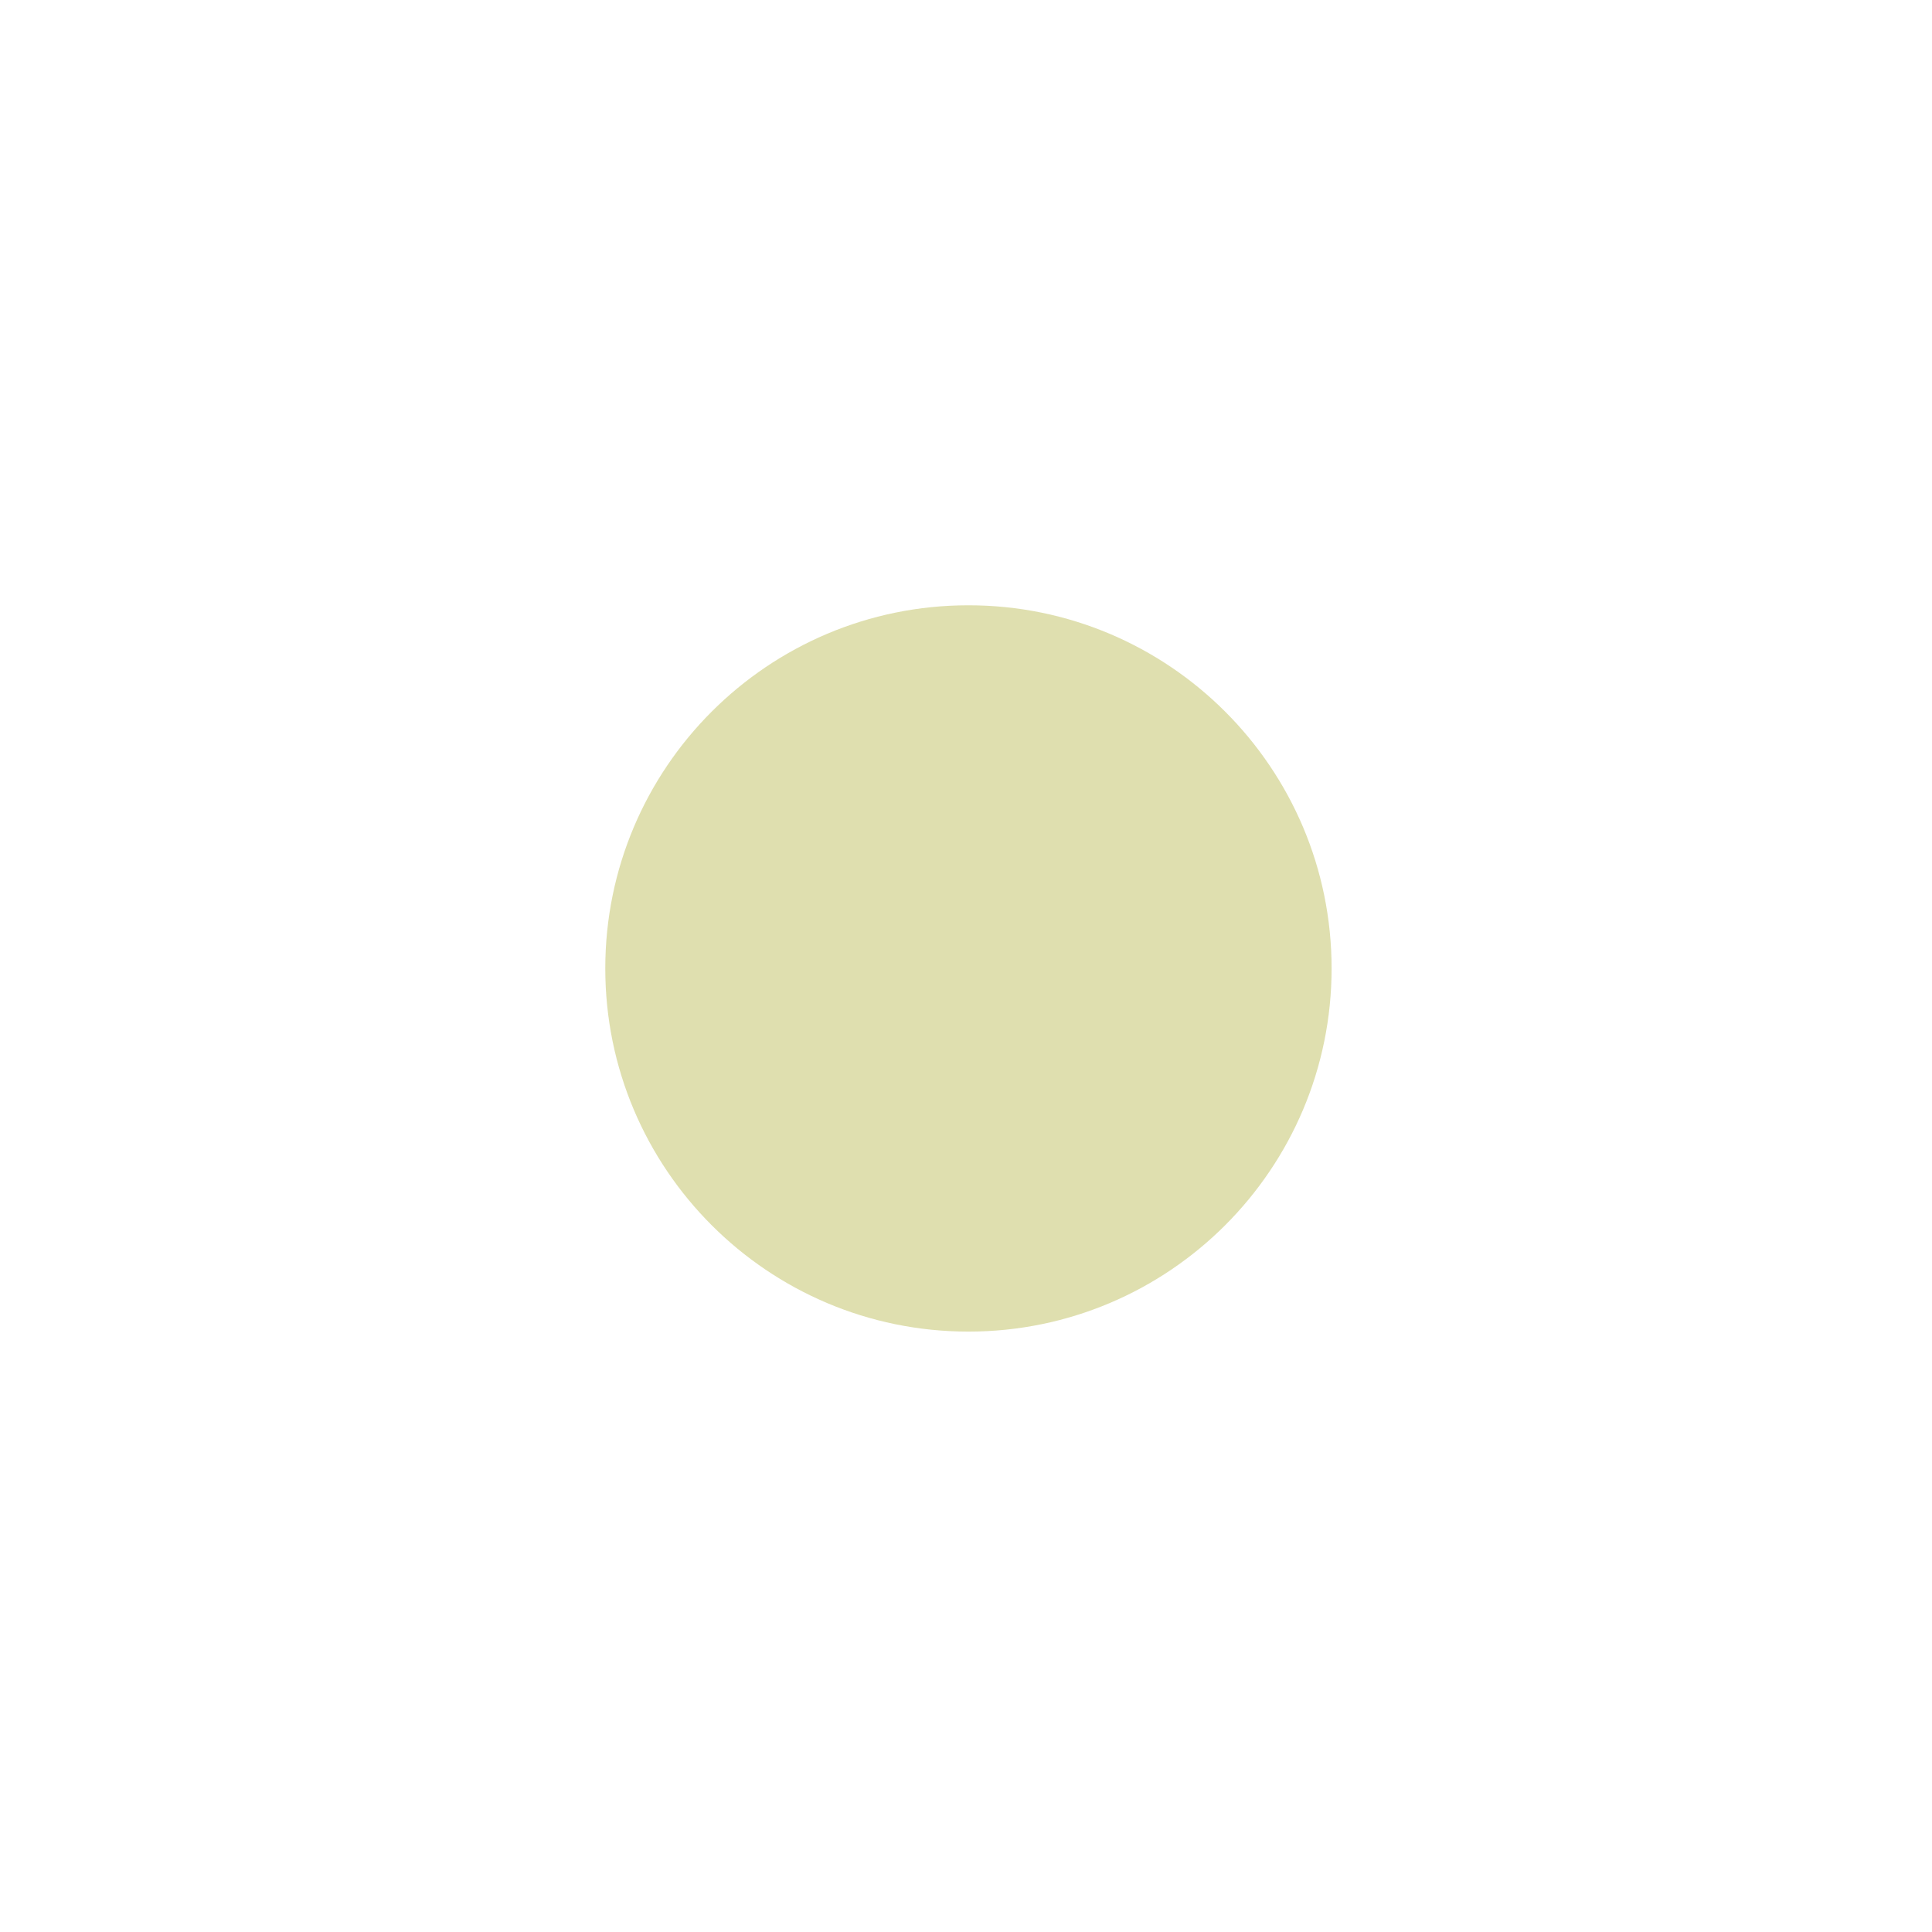
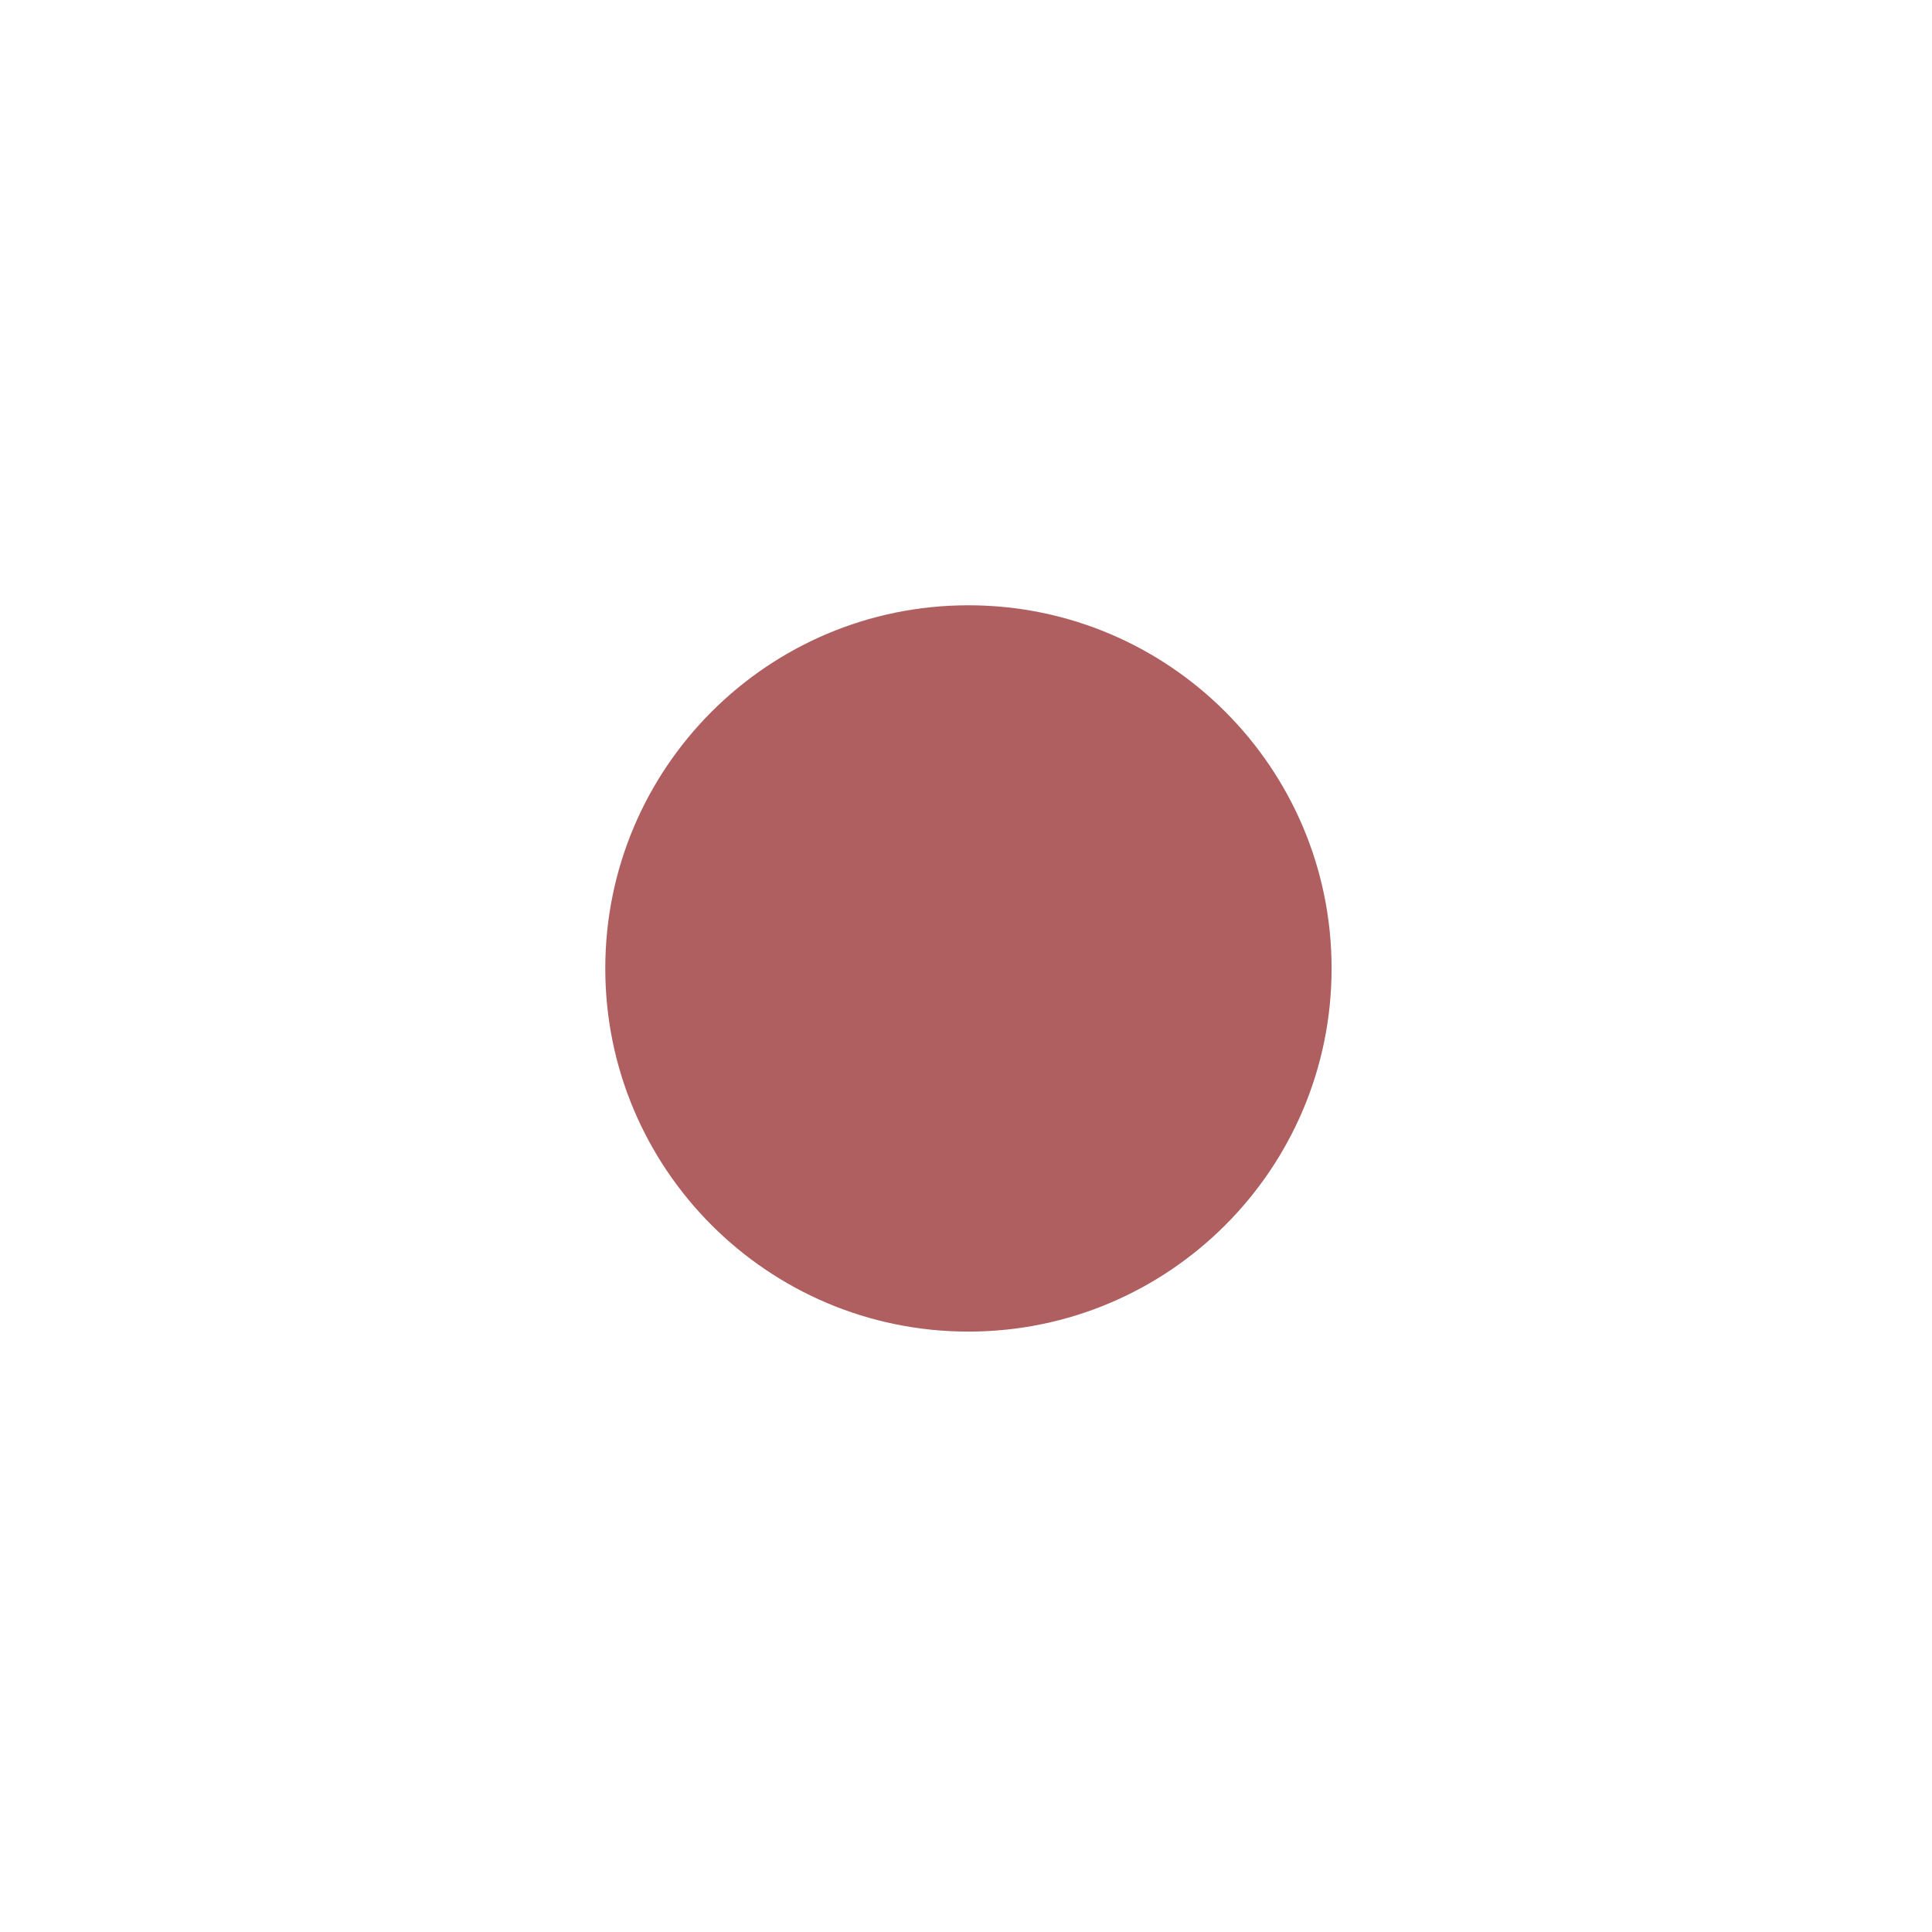
<svg xmlns="http://www.w3.org/2000/svg" width="133pt" height="133pt" viewBox="0 0 133 133" version="1.1">
  <g id="surface1">
-     <path style=" stroke:none;fill-rule:nonzero;fill:#dfdfaf;fill-opacity:1;" d="M 91.668 66.668 C 91.668 80.469 80.469 91.668 66.668 91.668 C 52.863 91.668 41.668 80.469 41.668 66.668 C 41.668 52.863 52.863 41.668 66.668 41.668 C 80.469 41.668 91.668 52.863 91.668 66.668 Z M 91.668 66.668 " />
+     <path style=" stroke:none;fill-rule:nonzero;fill:#af5f5f;fill-opacity:1;" d="M 91.668 66.668 C 91.668 80.469 80.469 91.668 66.668 91.668 C 52.863 91.668 41.668 80.469 41.668 66.668 C 41.668 52.863 52.863 41.668 66.668 41.668 C 80.469 41.668 91.668 52.863 91.668 66.668 Z M 91.668 66.668 " />
  </g>
</svg>
